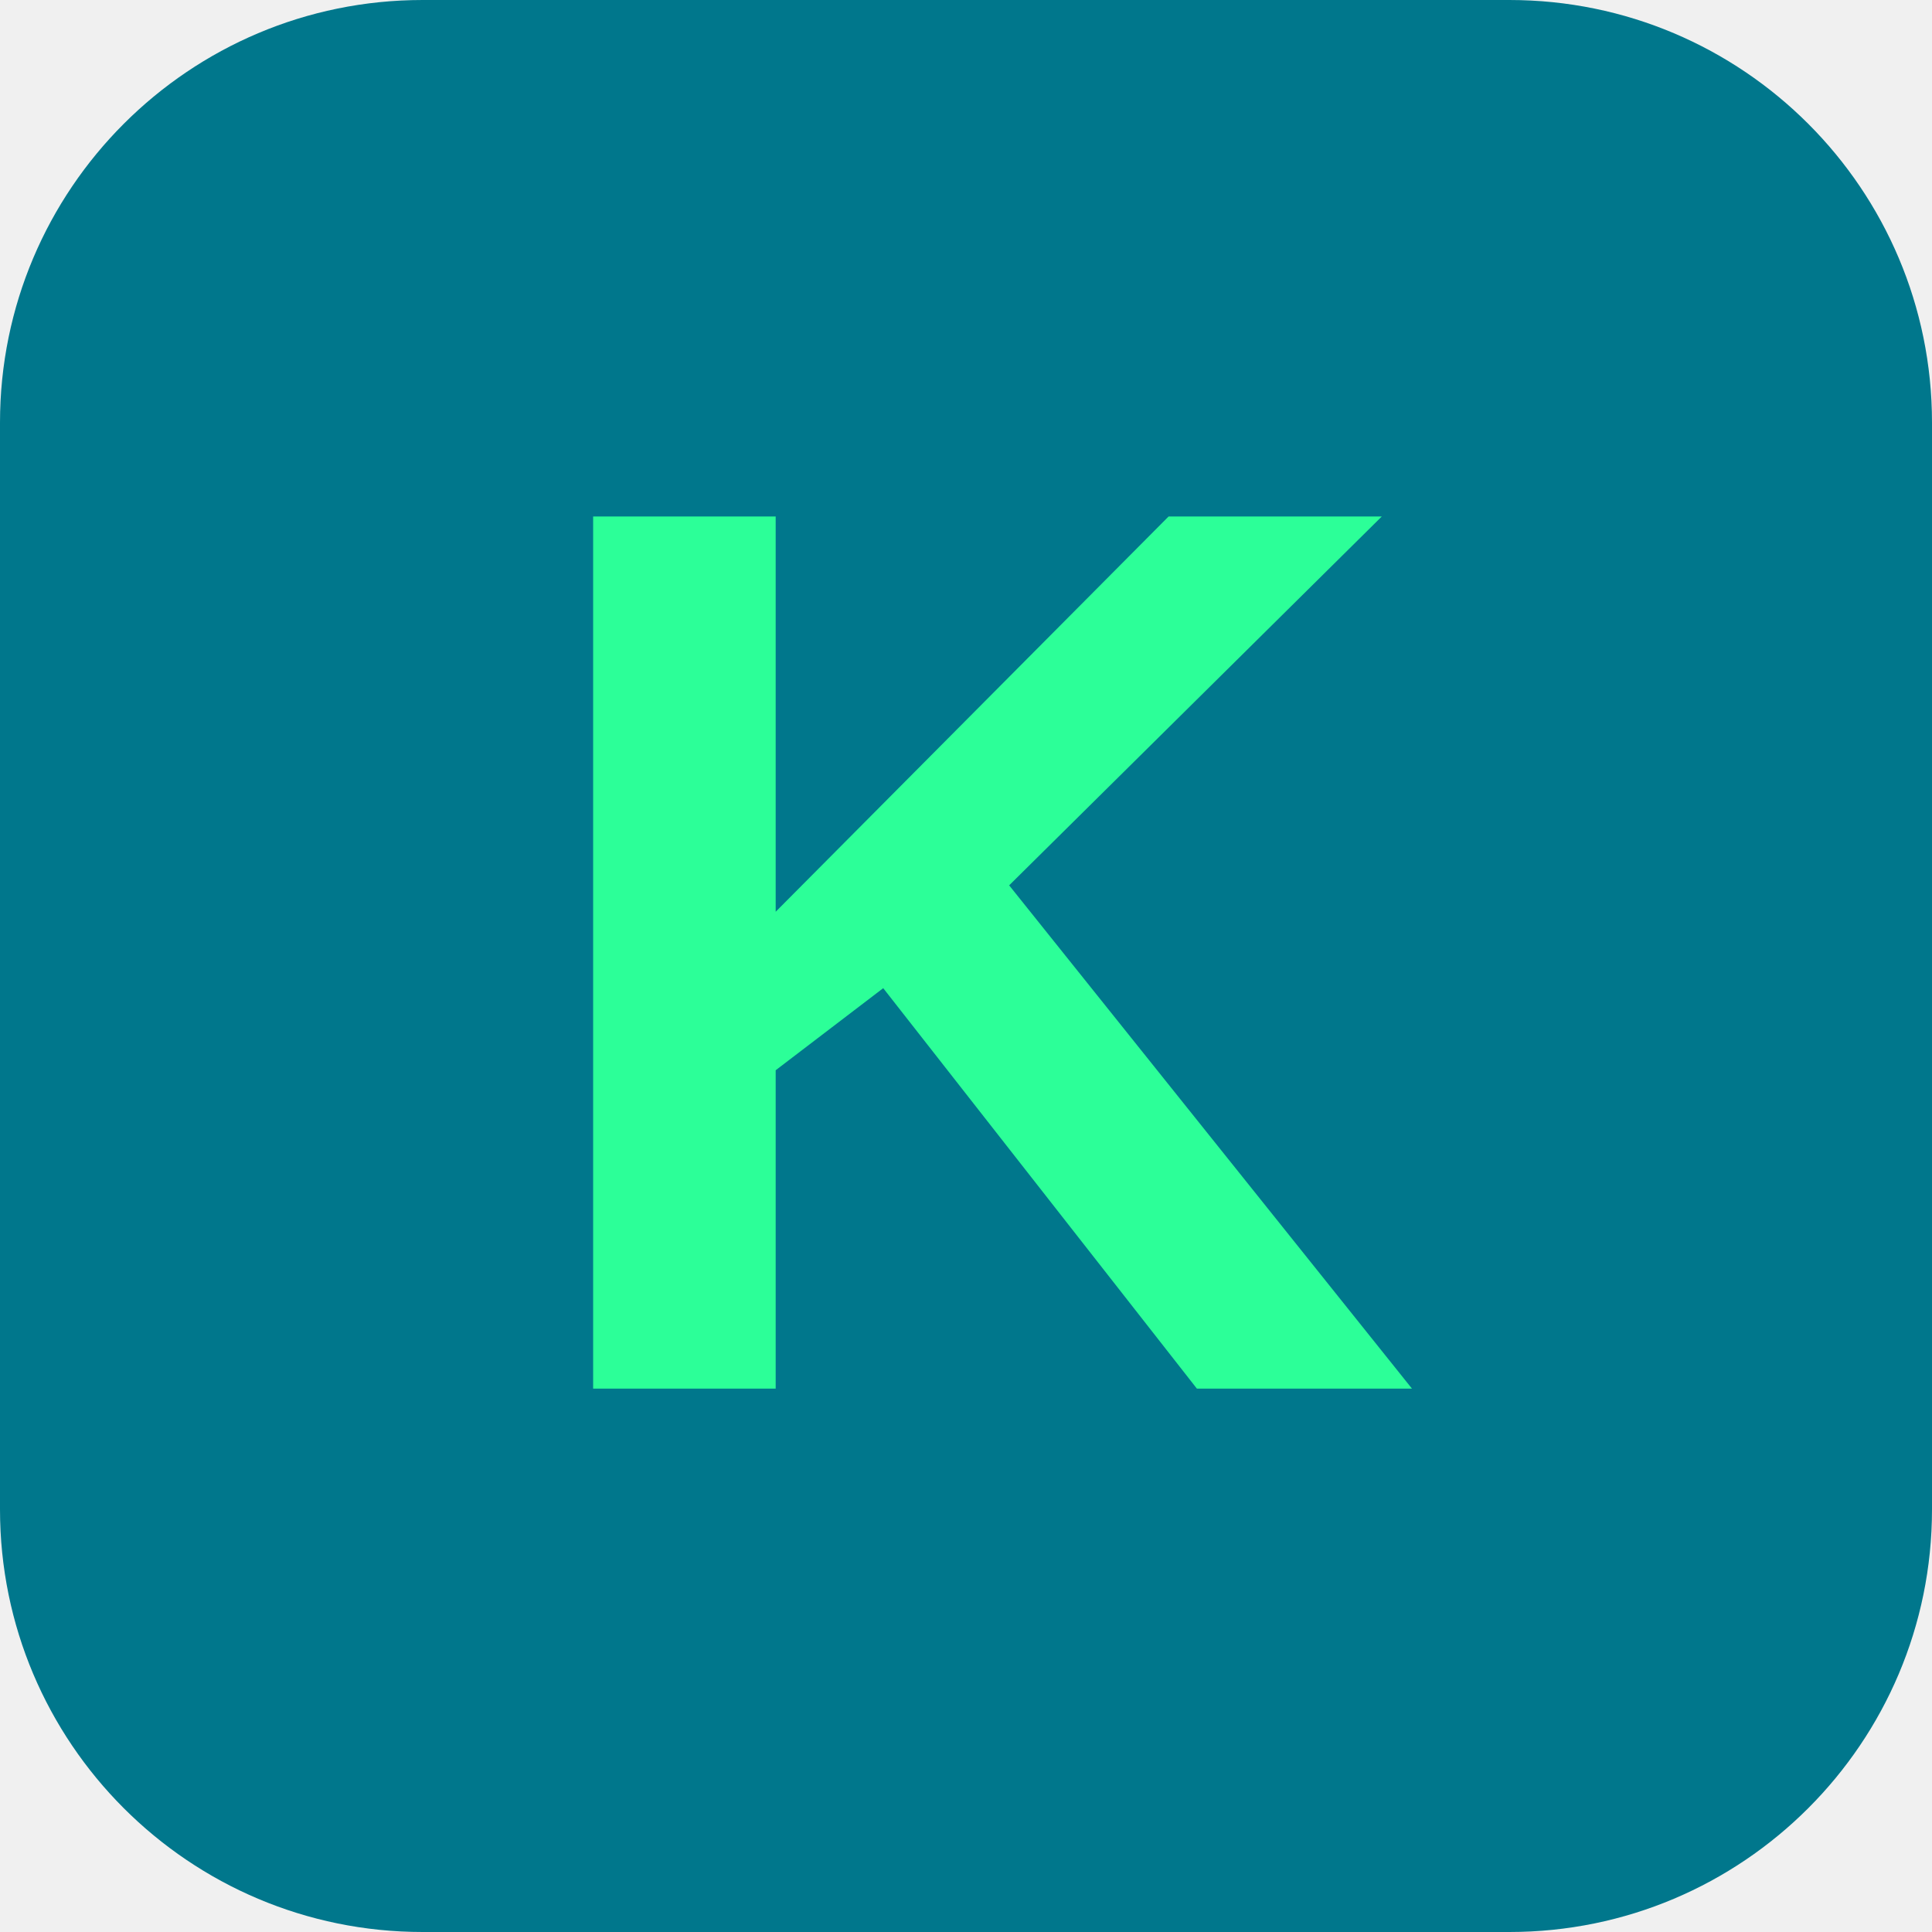
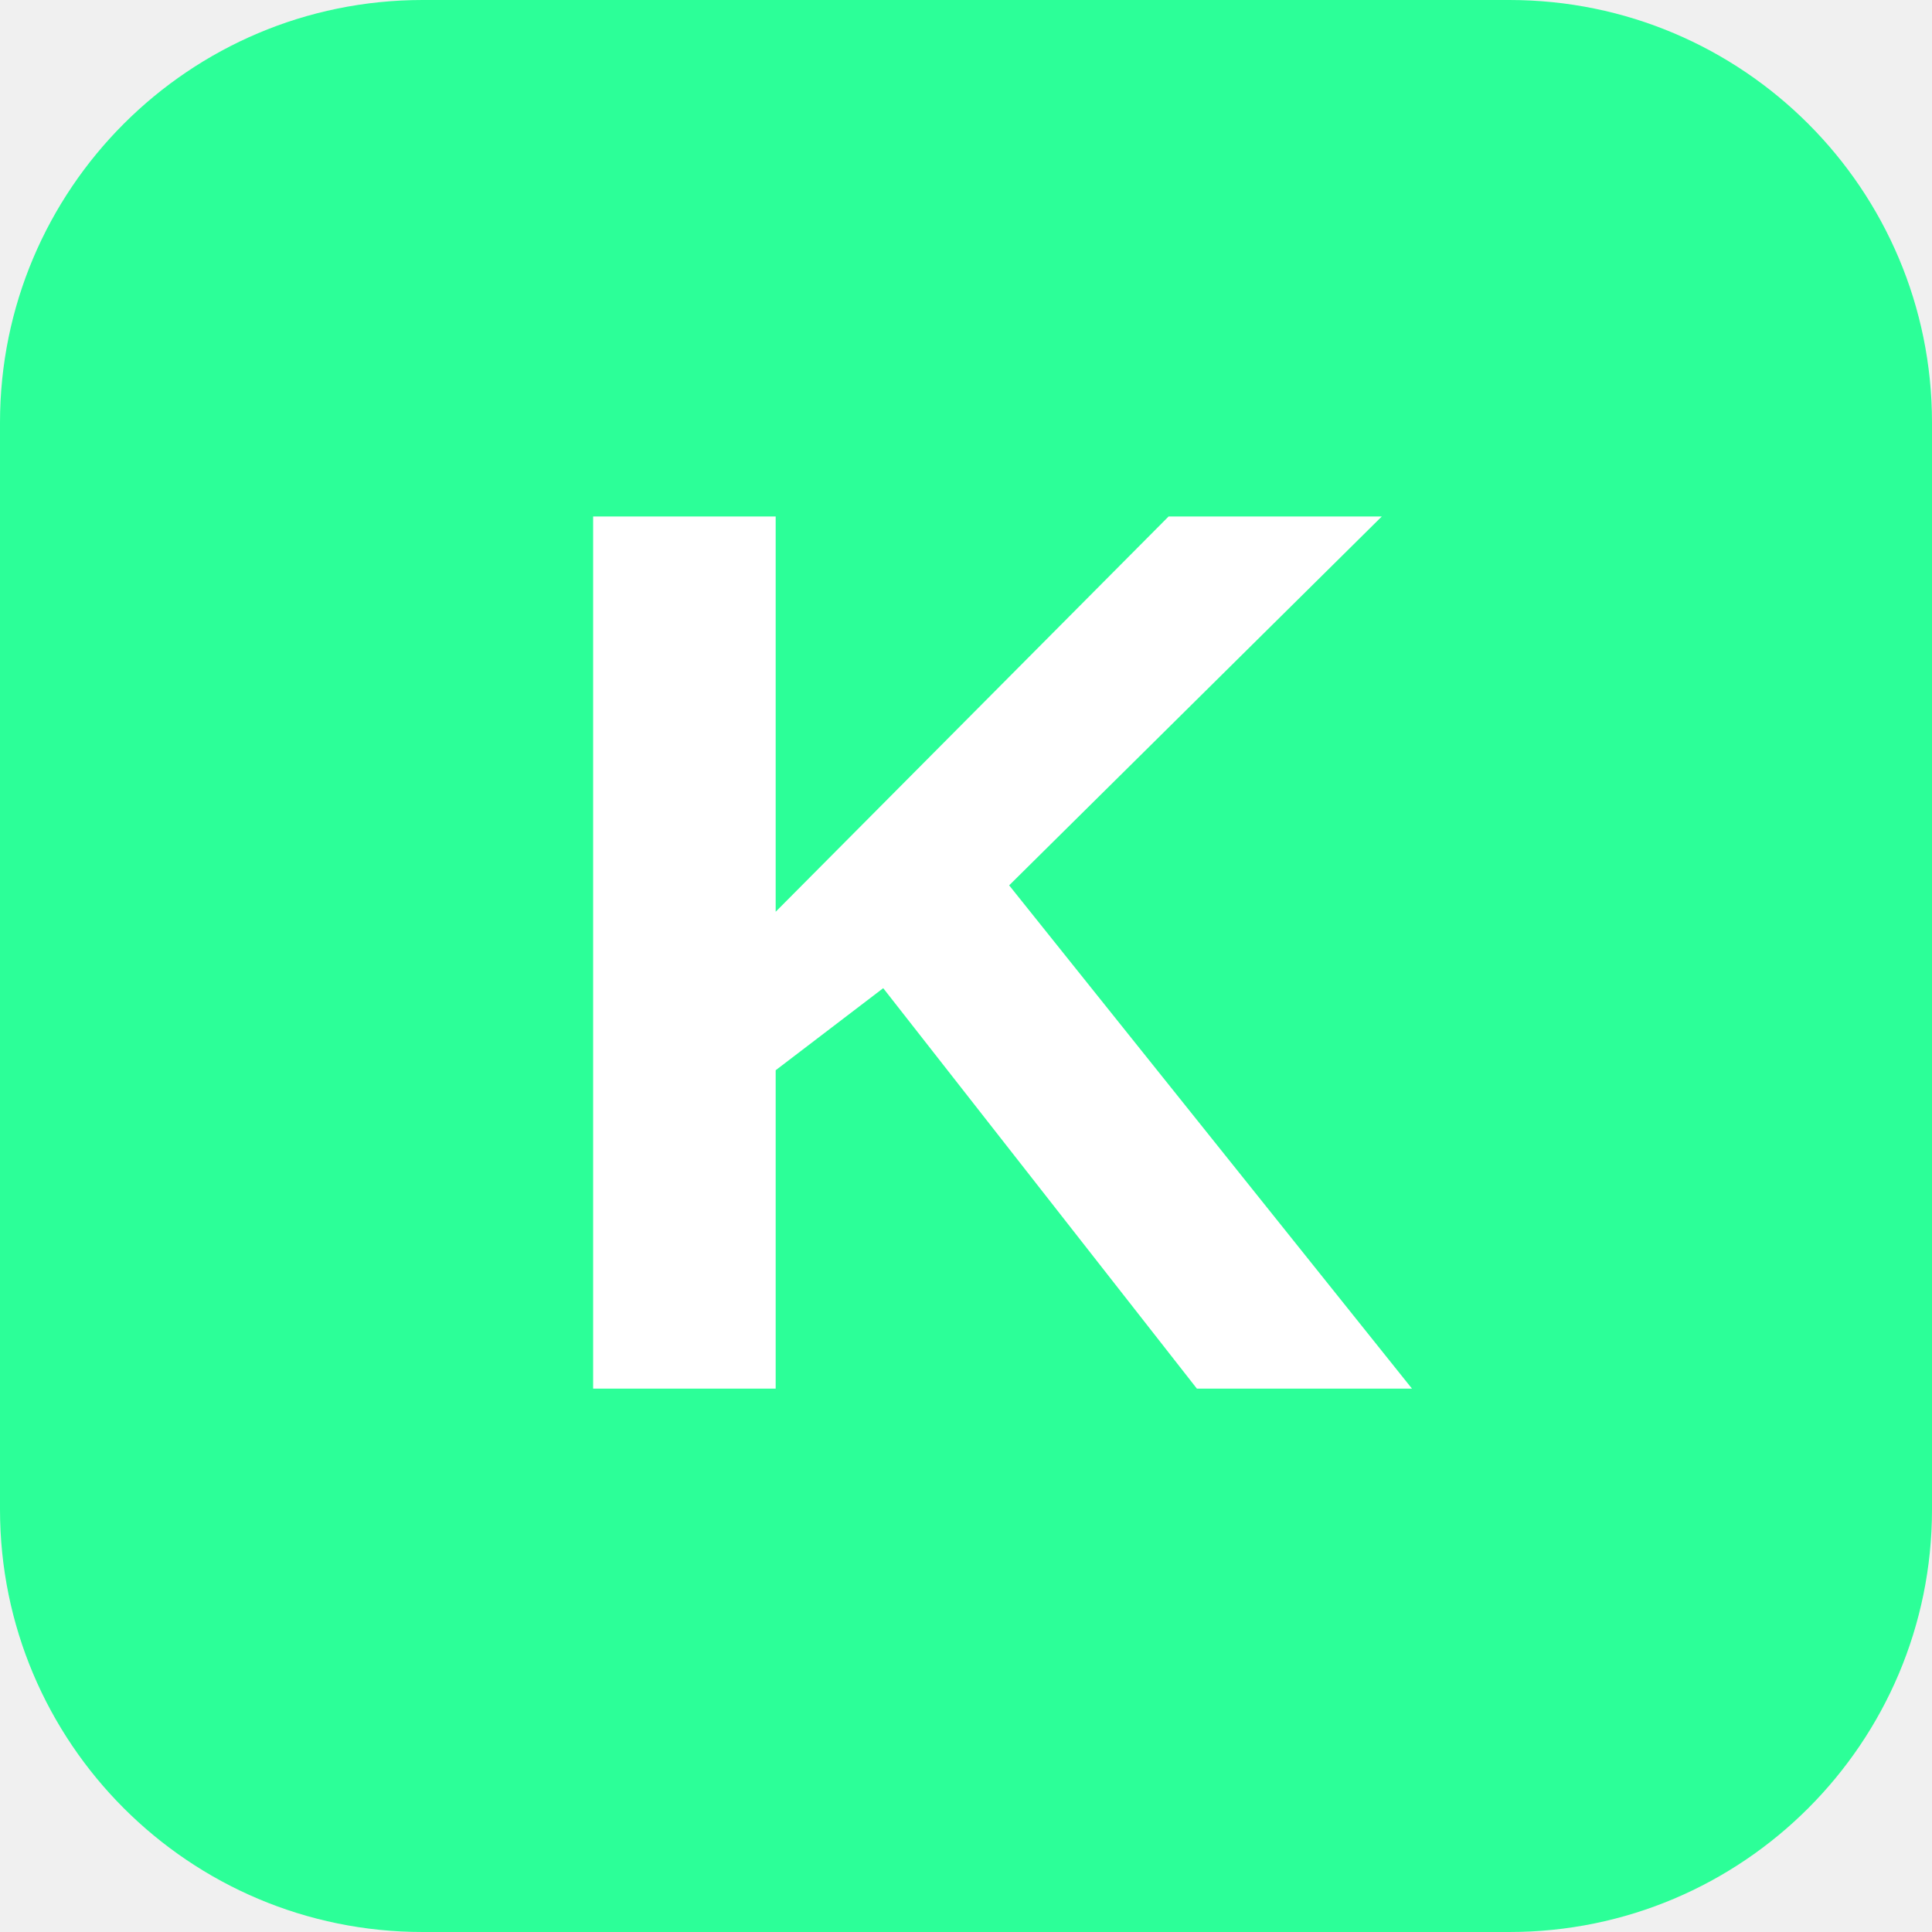
<svg xmlns="http://www.w3.org/2000/svg" viewBox="0 0 64 64">
-   <rect width="64" height="64" rx="14" fill="#00778C" />
-   <text x="32" y="46" font-family="Arial, Helvetica, sans-serif" font-size="42" font-weight="800" text-anchor="middle" fill="#2CFF98">K</text>
+   <rect width="64" height="64" rx="14" fill="#2CFF98" />
+   <text x="32" y="46" font-family="Arial, Helvetica, sans-serif" font-size="42" font-weight="800" text-anchor="middle" fill="#FFFFFF">K</text>
</svg>
